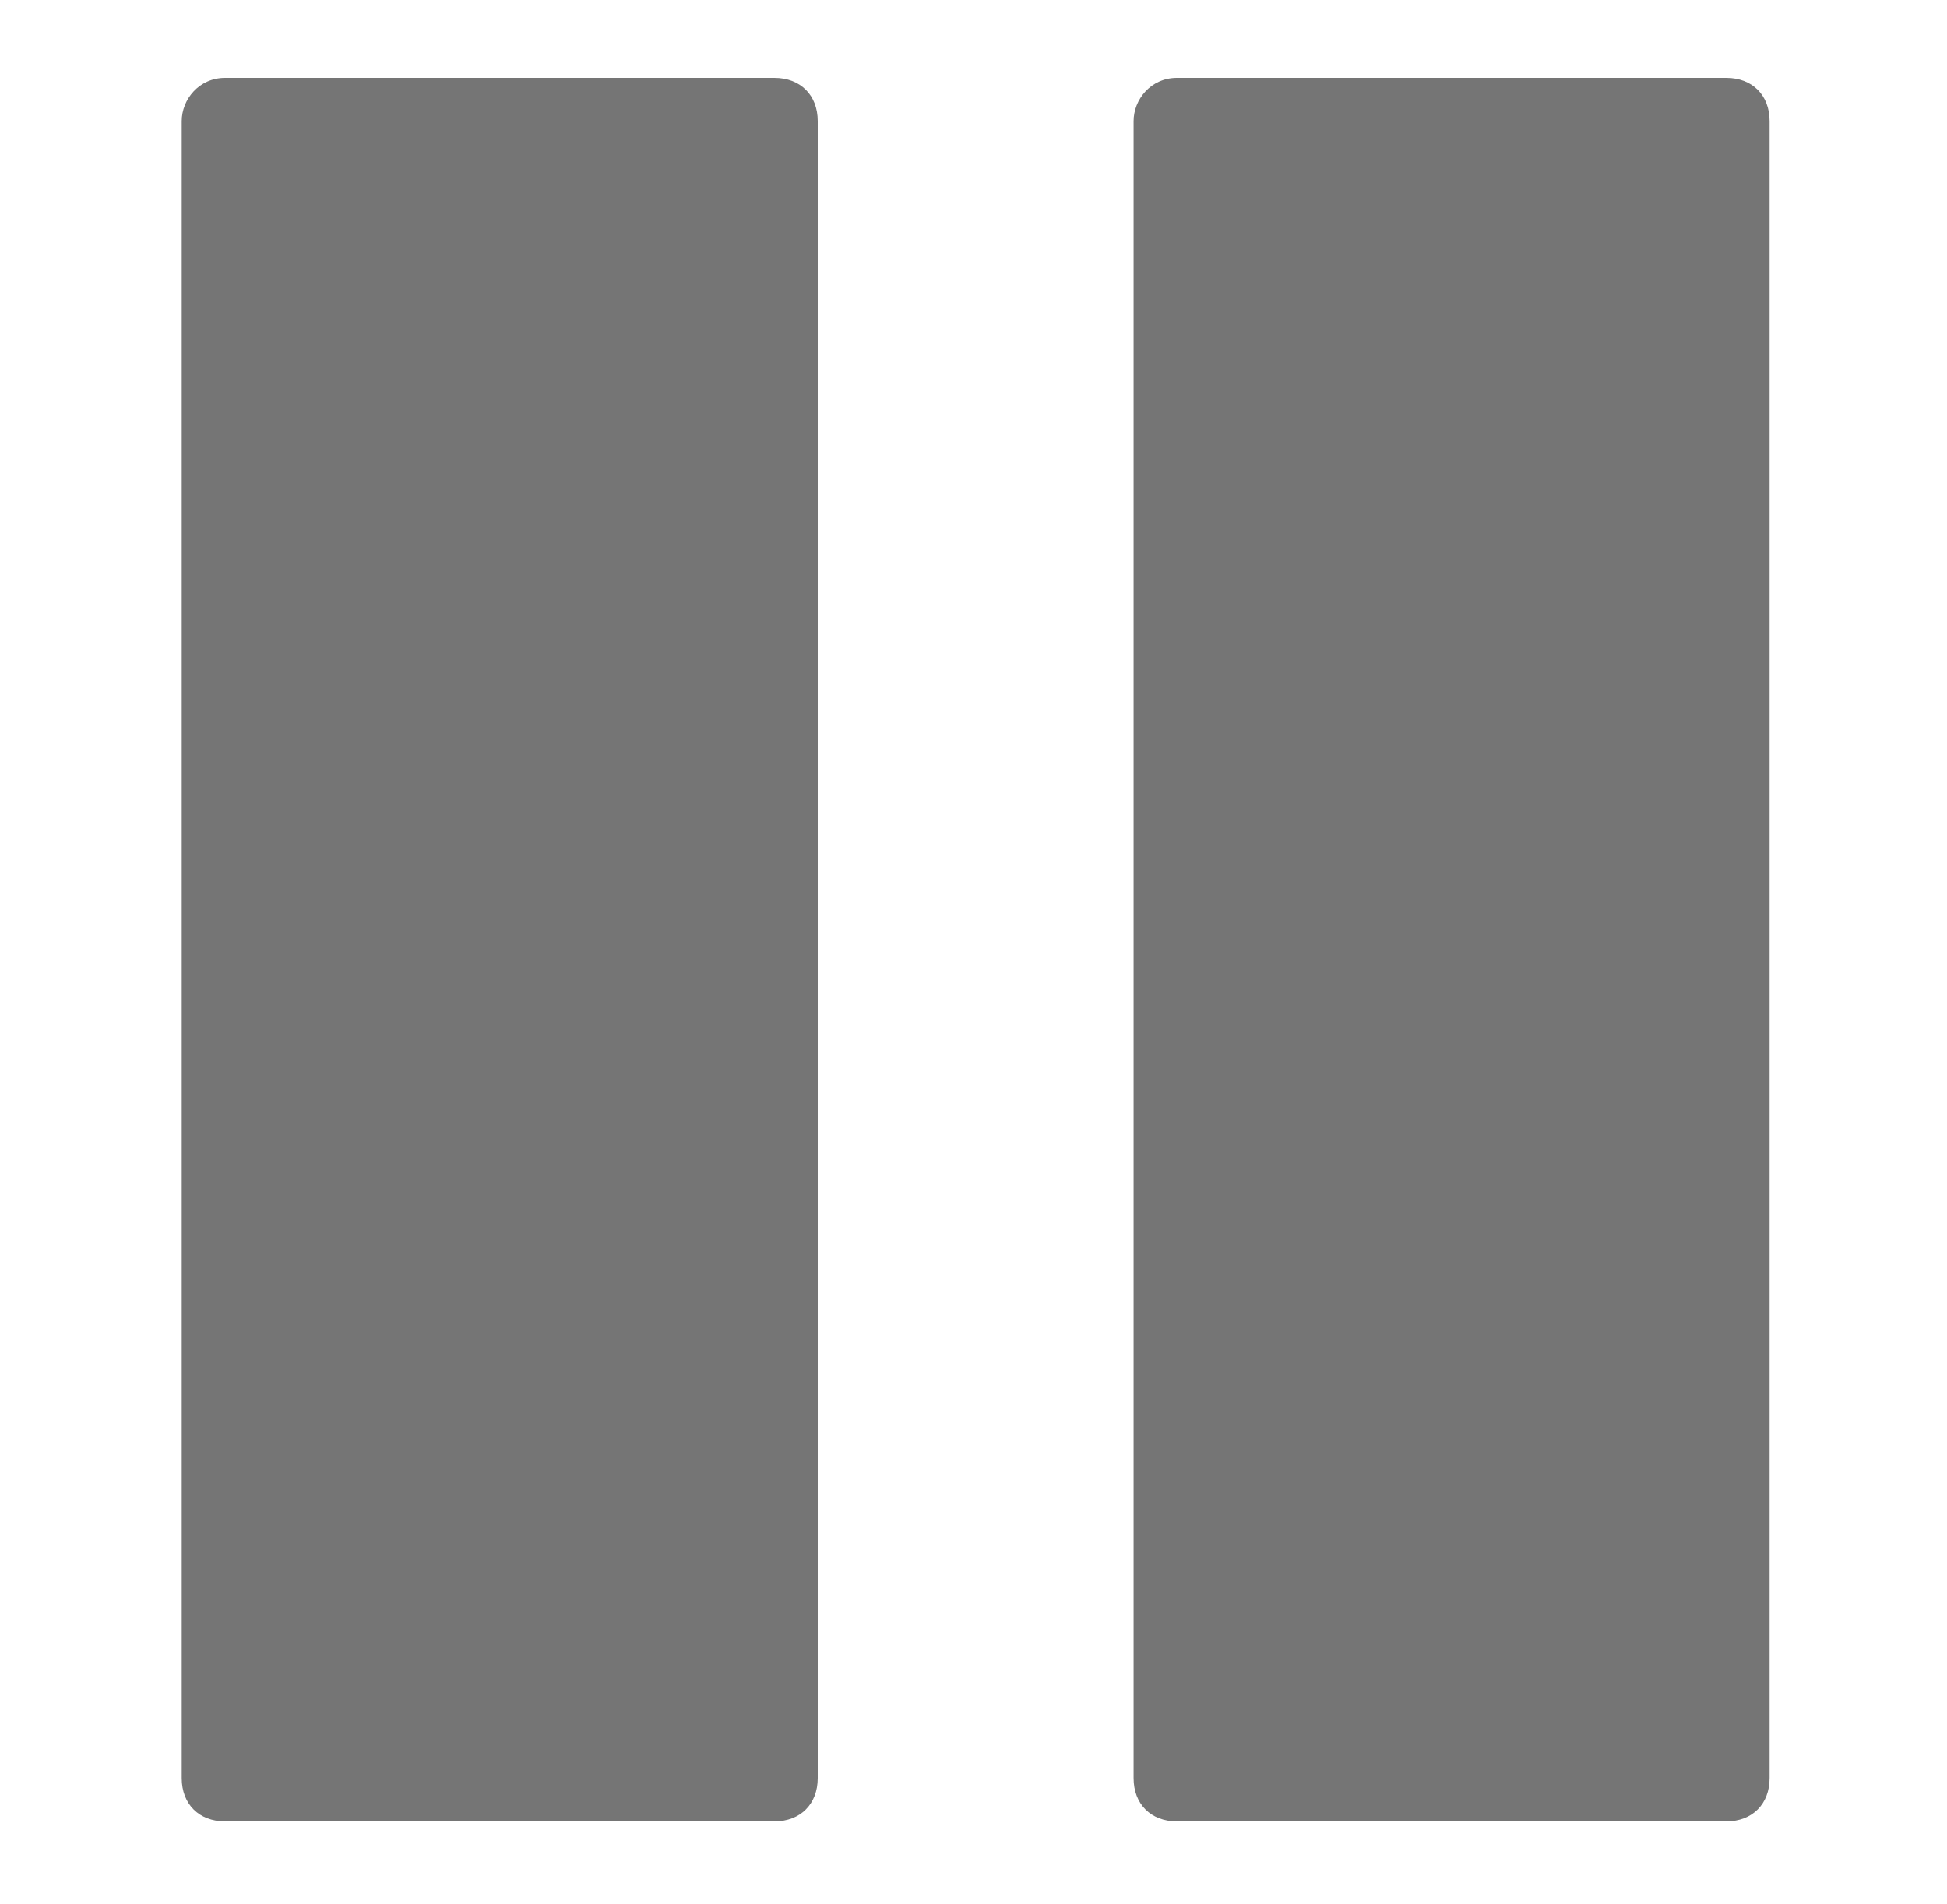
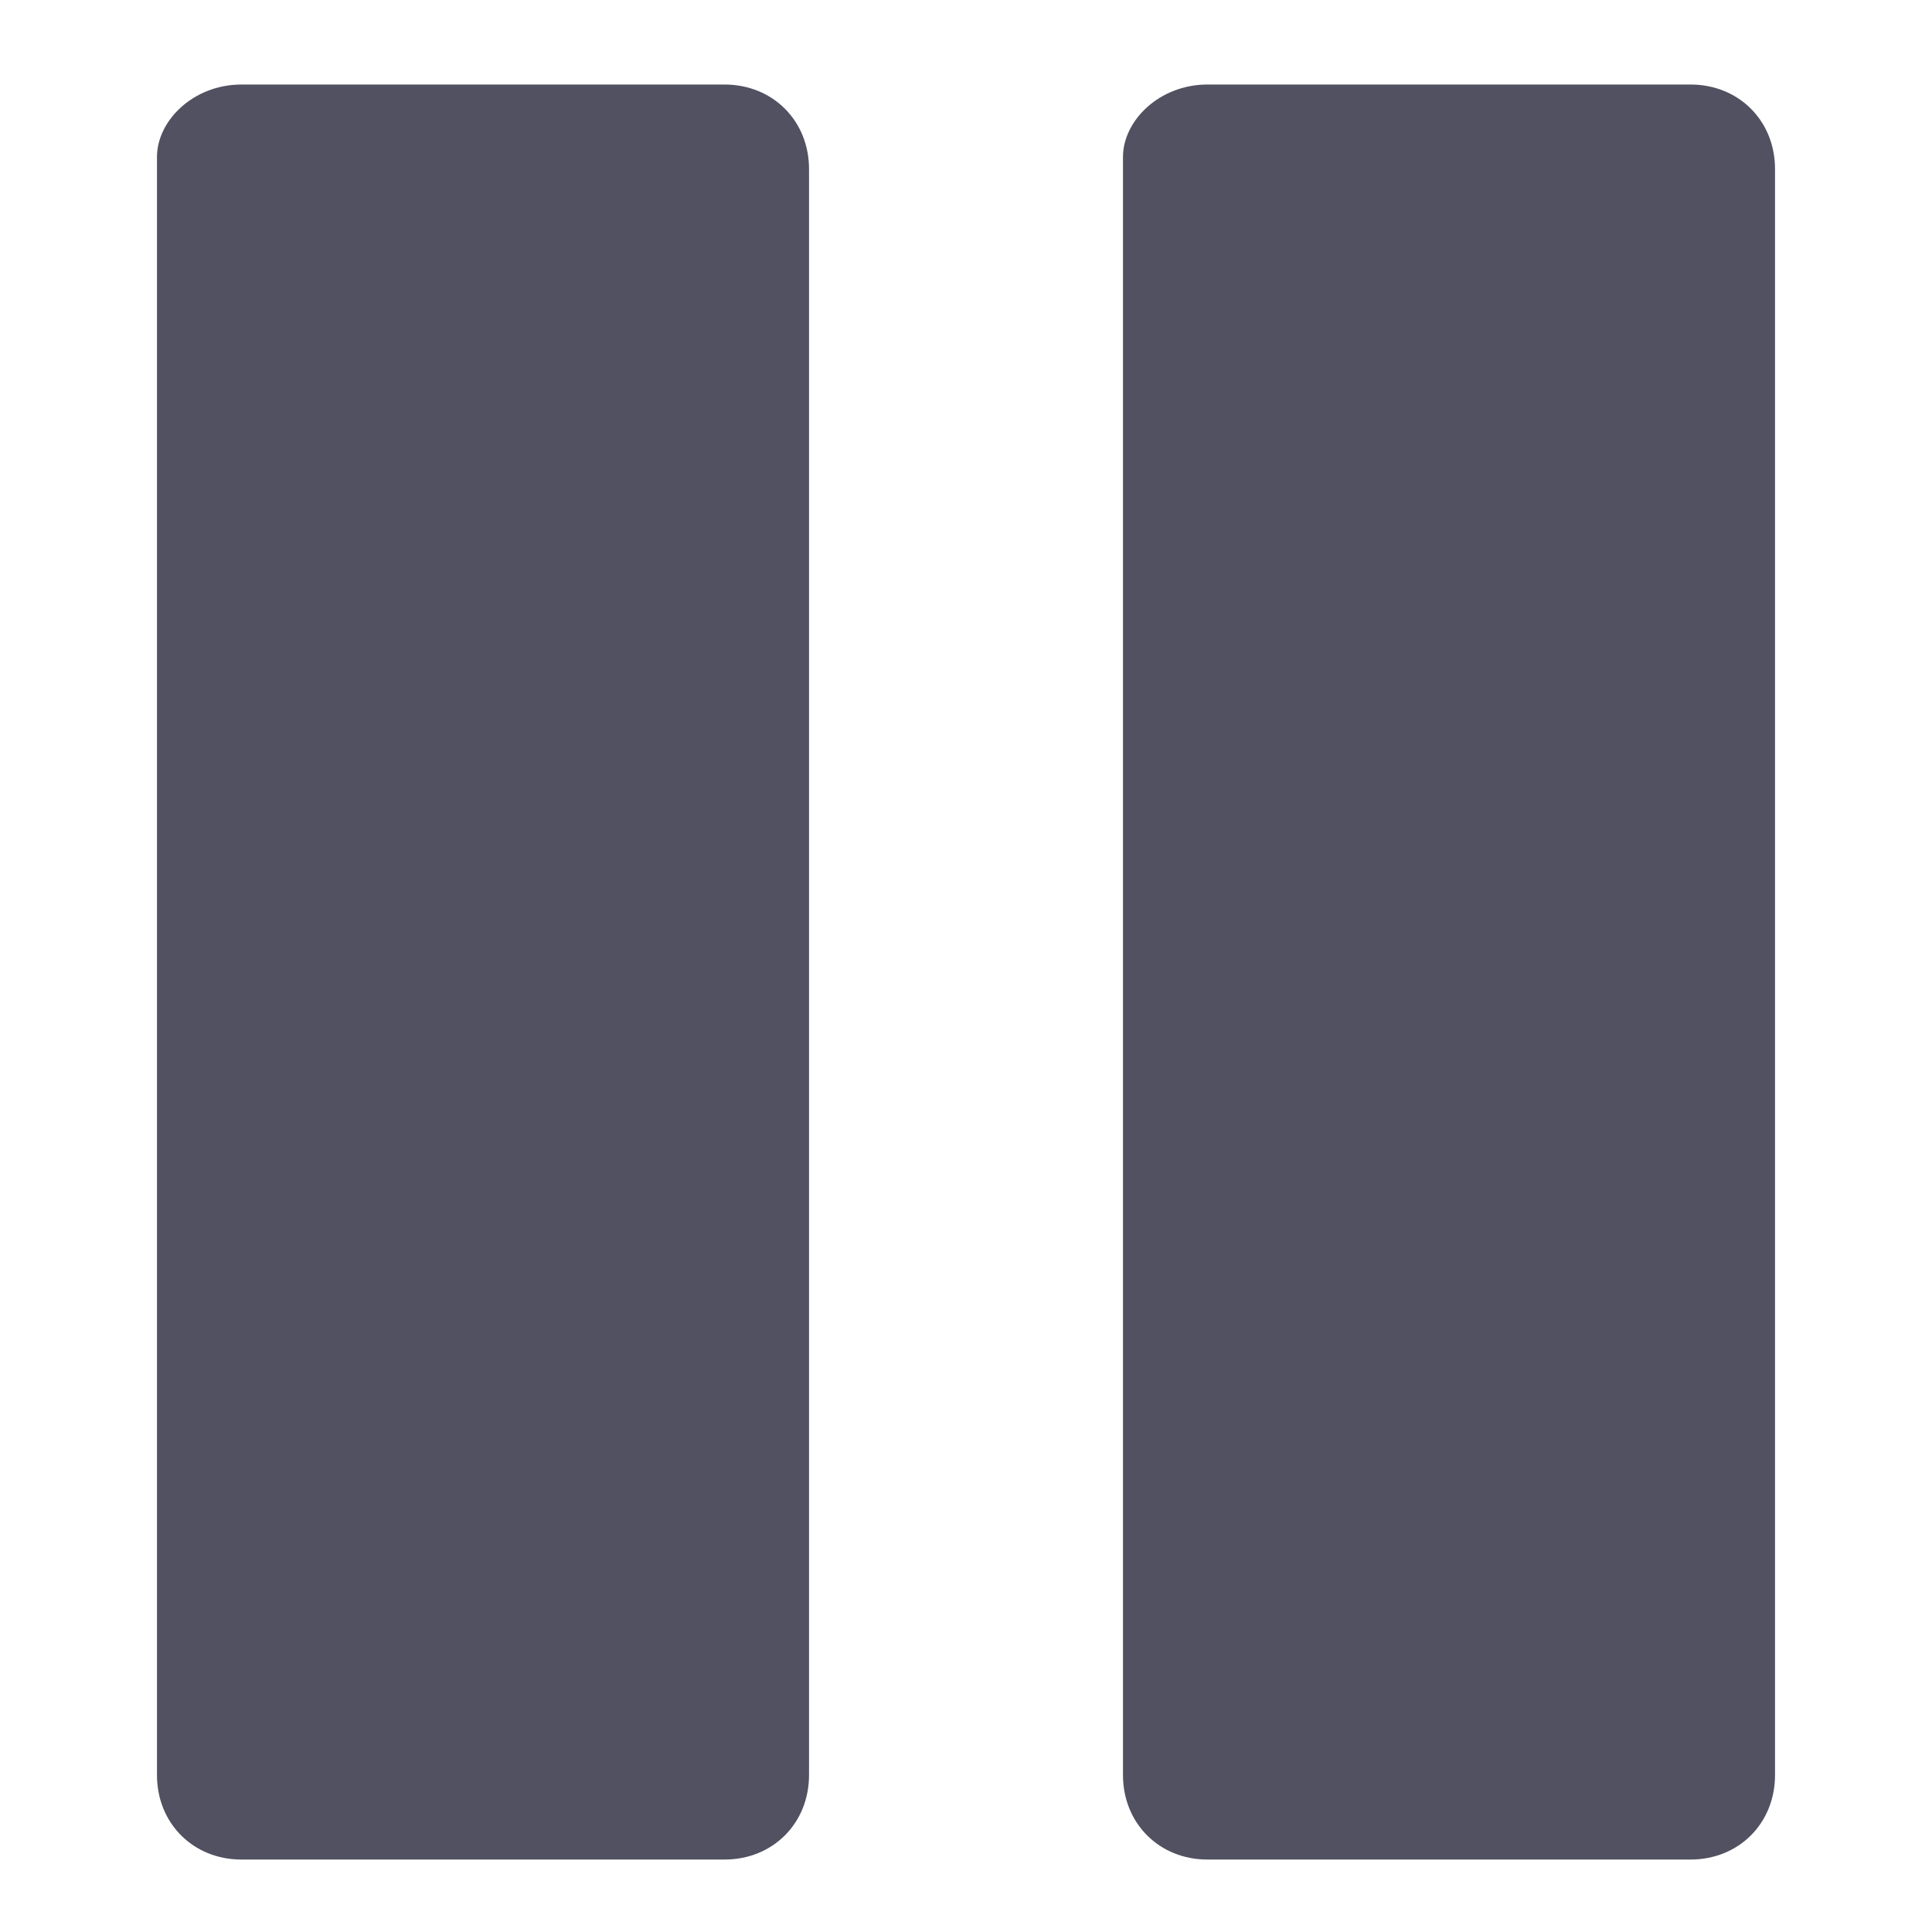
- <svg xmlns="http://www.w3.org/2000/svg" version="1.1" id="Calque_1" x="0px" y="0px" viewBox="0 0 45 44" style="enable-background:new 0 0 45 44;" xml:space="preserve">
-   <g fill="none" fill-rule="evenodd">
-     <path fill="#757575" d="M5.2,1.8h12.7c0.6,0,1,0.4,1,1v38.3c0,0.6-0.4,1-1,1H5.2c-0.6,0-1-0.4-1-1V2.8C4.2,2.3,4.6,1.8,5.2,1.8z" />
-     <path fill="#757575" d="M27.2,1.8h12.7c0.6,0,1,0.4,1,1v38.3c0,0.6-0.4,1-1,1H27.2c-0.6,0-1-0.4-1-1V2.8C26.2,2.3,26.6,1.8,27.2,1.8z" />
-   </g>
+ <svg xmlns="http://www.w3.org/2000/svg" version="1.1" id="Calque_1" x="0px" y="0px" viewBox="0 0 16 16" style="enable-background:new 0 0 16 16;" xml:space="preserve">
+   <style type="text/css">
+ 	.st0{fill:#515161;}
+ </style>
+   <path class="st0" d="M1.3,1.3C1.3,1,1.6,0.7,2,0.7h4c0.4,0,0.7,0.3,0.7,0.7v13.3c0,0.4-0.3,0.7-0.7,0.7H2c-0.4,0-0.7-0.3-0.7-0.7  V1.3z" />
+   <path class="st0" d="M9.3,1.3C9.3,1,9.6,0.7,10,0.7h4c0.4,0,0.7,0.3,0.7,0.7v13.3c0,0.4-0.3,0.7-0.7,0.7h-4c-0.4,0-0.7-0.3-0.7-0.7  V1.3z" />
</svg>
